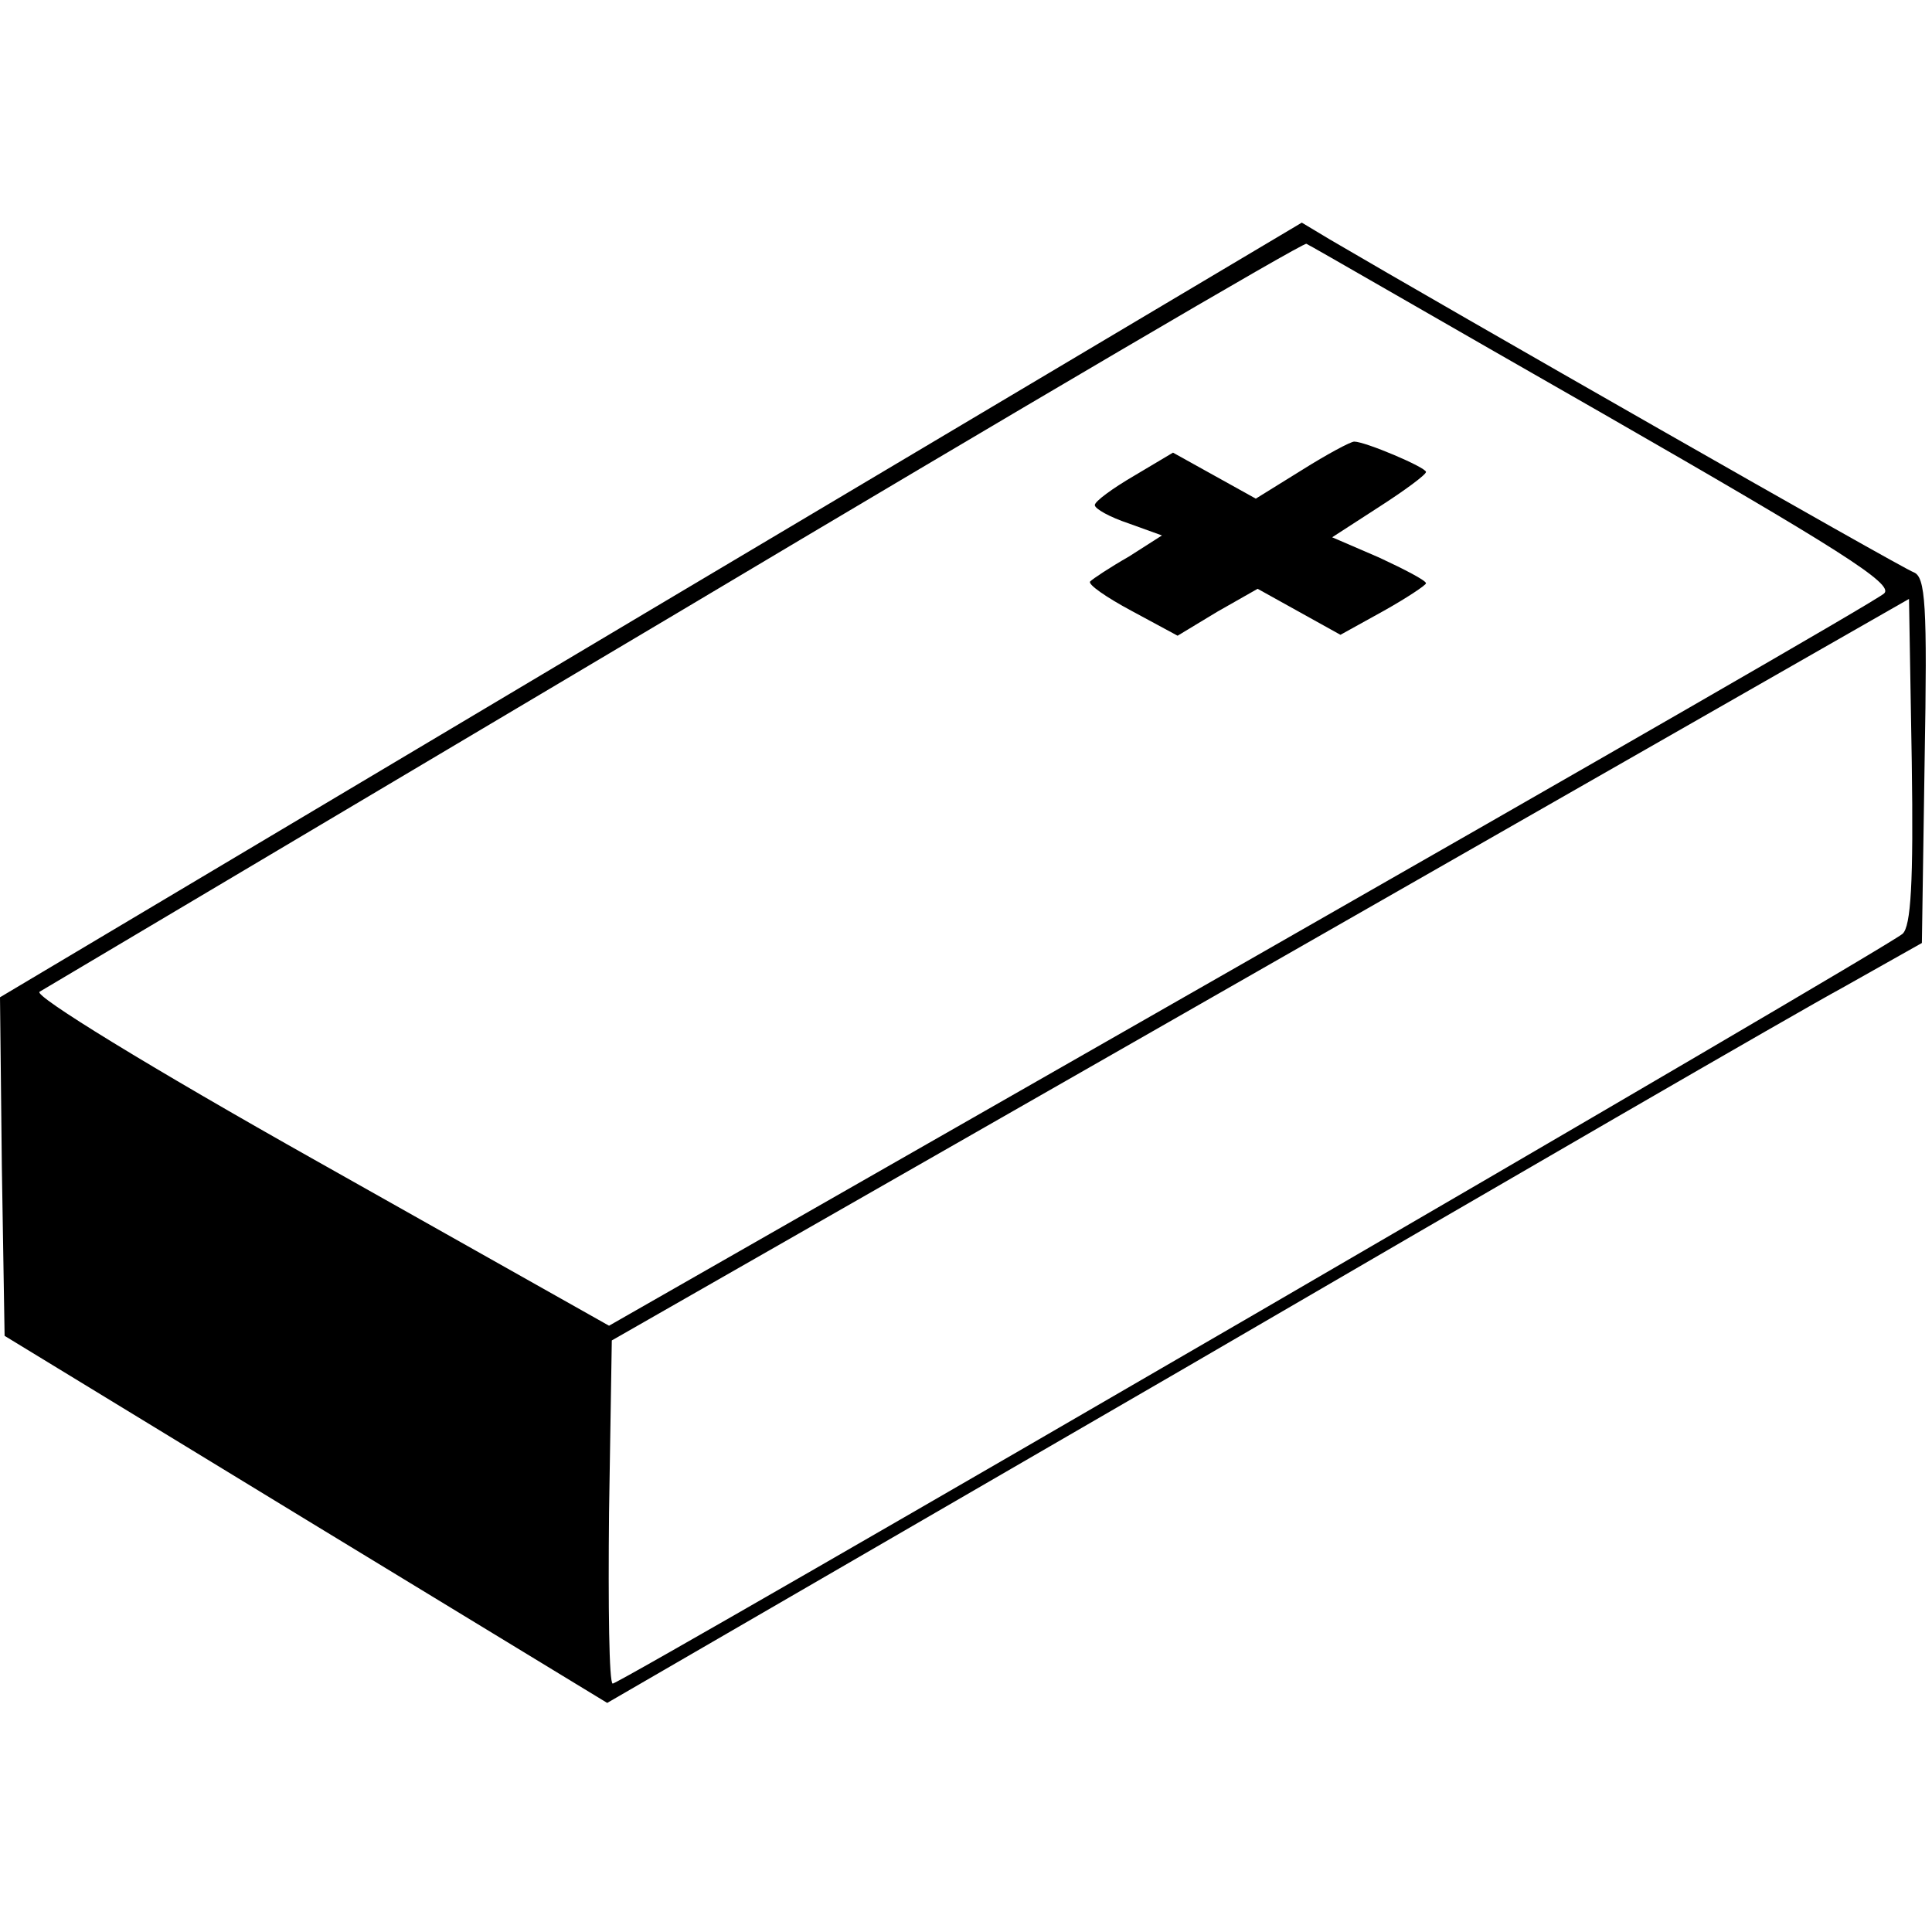
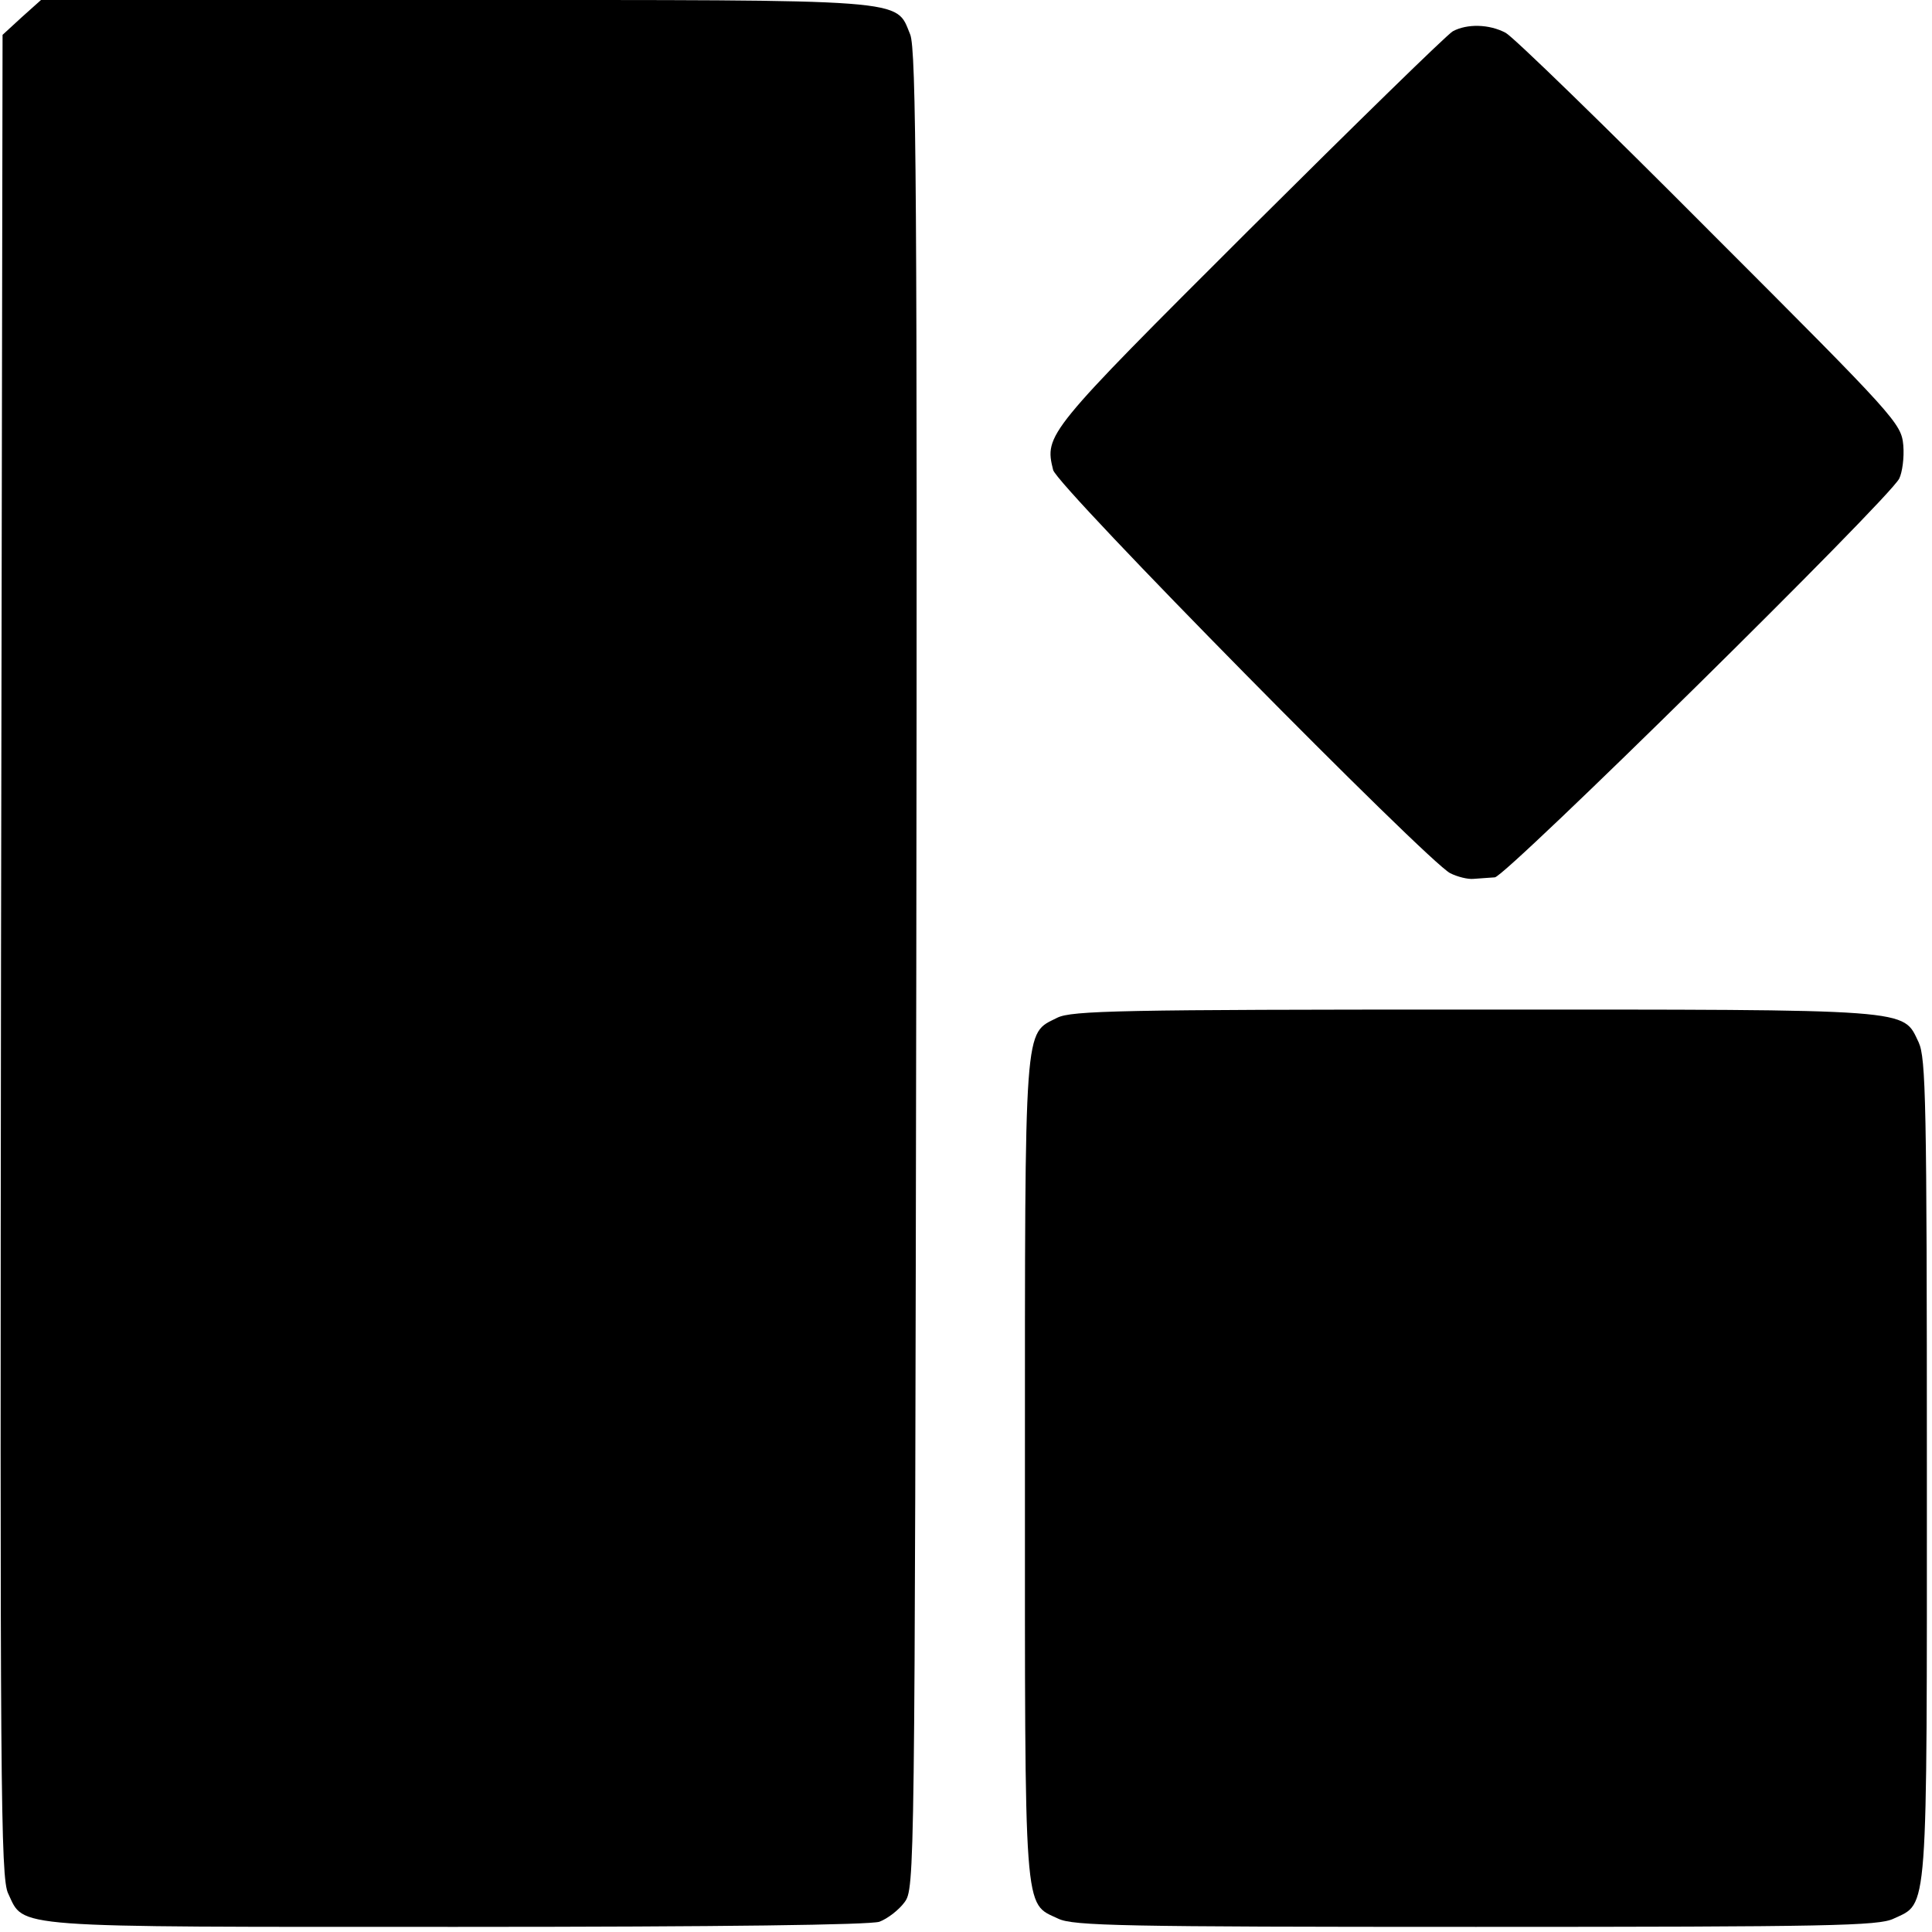
- <svg xmlns="http://www.w3.org/2000/svg" version="1.0" width="210pt" height="210pt" viewBox="0 0 210 210" preserveAspectRatio="xMidYMid meet">
-   <g transform="translate(0,210) scale(0.1,-0.1)" fill="#000000" stroke="none">
-     <path d="M707 1437 l-707 -421 2 -184 3 -184 328 -200 327 -199 628 364 c345 201 666 387 714 413 l87 49 3 199 c3 169 1 199 -12 204 -12 4 -509 288 -635 362 l-30 18 -708 -421z m1036 213 c256 -147 316 -185 305 -195 -7 -7 -322 -188 -700 -404 l-686 -392 -316 178 c-185 104 -310 181 -303 185 7 4 318 189 692 411 374 223 682 404 685 402 3 -1 148 -85 323 -185z m325 -565 c-16 -15 -1393 -815 -1402 -815 -4 0 -5 84 -4 186 l3 187 705 403 705 403 3 -177 c2 -132 -1 -179 -10 -187z" />
-     <path d="M1415 1589 l-50 -31 -45 25 -45 25 -42 -25 c-24 -14 -43 -28 -43 -32 0 -4 16 -13 37 -20 l36 -13 -36 -23 c-21 -12 -39 -24 -42 -27 -3 -3 17 -17 45 -32 l50 -27 43 26 44 25 45 -25 45 -25 47 26 c25 14 46 28 46 30 0 3 -23 15 -51 28 l-51 22 51 33 c28 18 51 35 51 38 0 5 -66 33 -78 33 -4 0 -30 -14 -57 -31z" />
+ <svg xmlns="http://www.w3.org/2000/svg" version="1.0" width="377pt" height="377pt" viewBox="0 0 377 377" preserveAspectRatio="xMidYMid meet">
+   <g transform="translate(0,377) scale(0.1,-0.1)" fill="#000000" stroke="none">
+     <path d="M42 3736 l-37 -34 -3 -1797 c-2 -1623 -1 -1800 14 -1830 32 -68 -5 -65 877 -65 525 0 804 4 823 10 16 6 38 23 49 38 20 27 20 45 23 1820 2 1509 0 1797 -12 1825 -29 70 8 67 -890 67 l-806 0 -38 -34z" />
+     <path d="M2835 3709 c-11 -6 -190 -181 -398 -388 -396 -395 -399 -399 -382 -468 7 -31 731 -765 775 -787 14 -7 34 -12 45 -11 11 1 30 2 42 3 22 2 767 736 789 778 6 12 10 41 8 65 -4 43 -13 53 -377 417 -204 205 -384 380 -399 388 -32 17 -75 18 -103 3z" />
+     <path d="M2063 1784 c-65 -33 -63 2 -63 -879 0 -884 -3 -847 65 -879 29 -14 124 -16 815 -16 691 0 786 2 815 16 68 32 65 -5 65 879 0 717 -2 800 -16 831 -32 66 -1 64 -868 64 -689 0 -785 -2 -813 -16z" />
  </g>
</svg>
